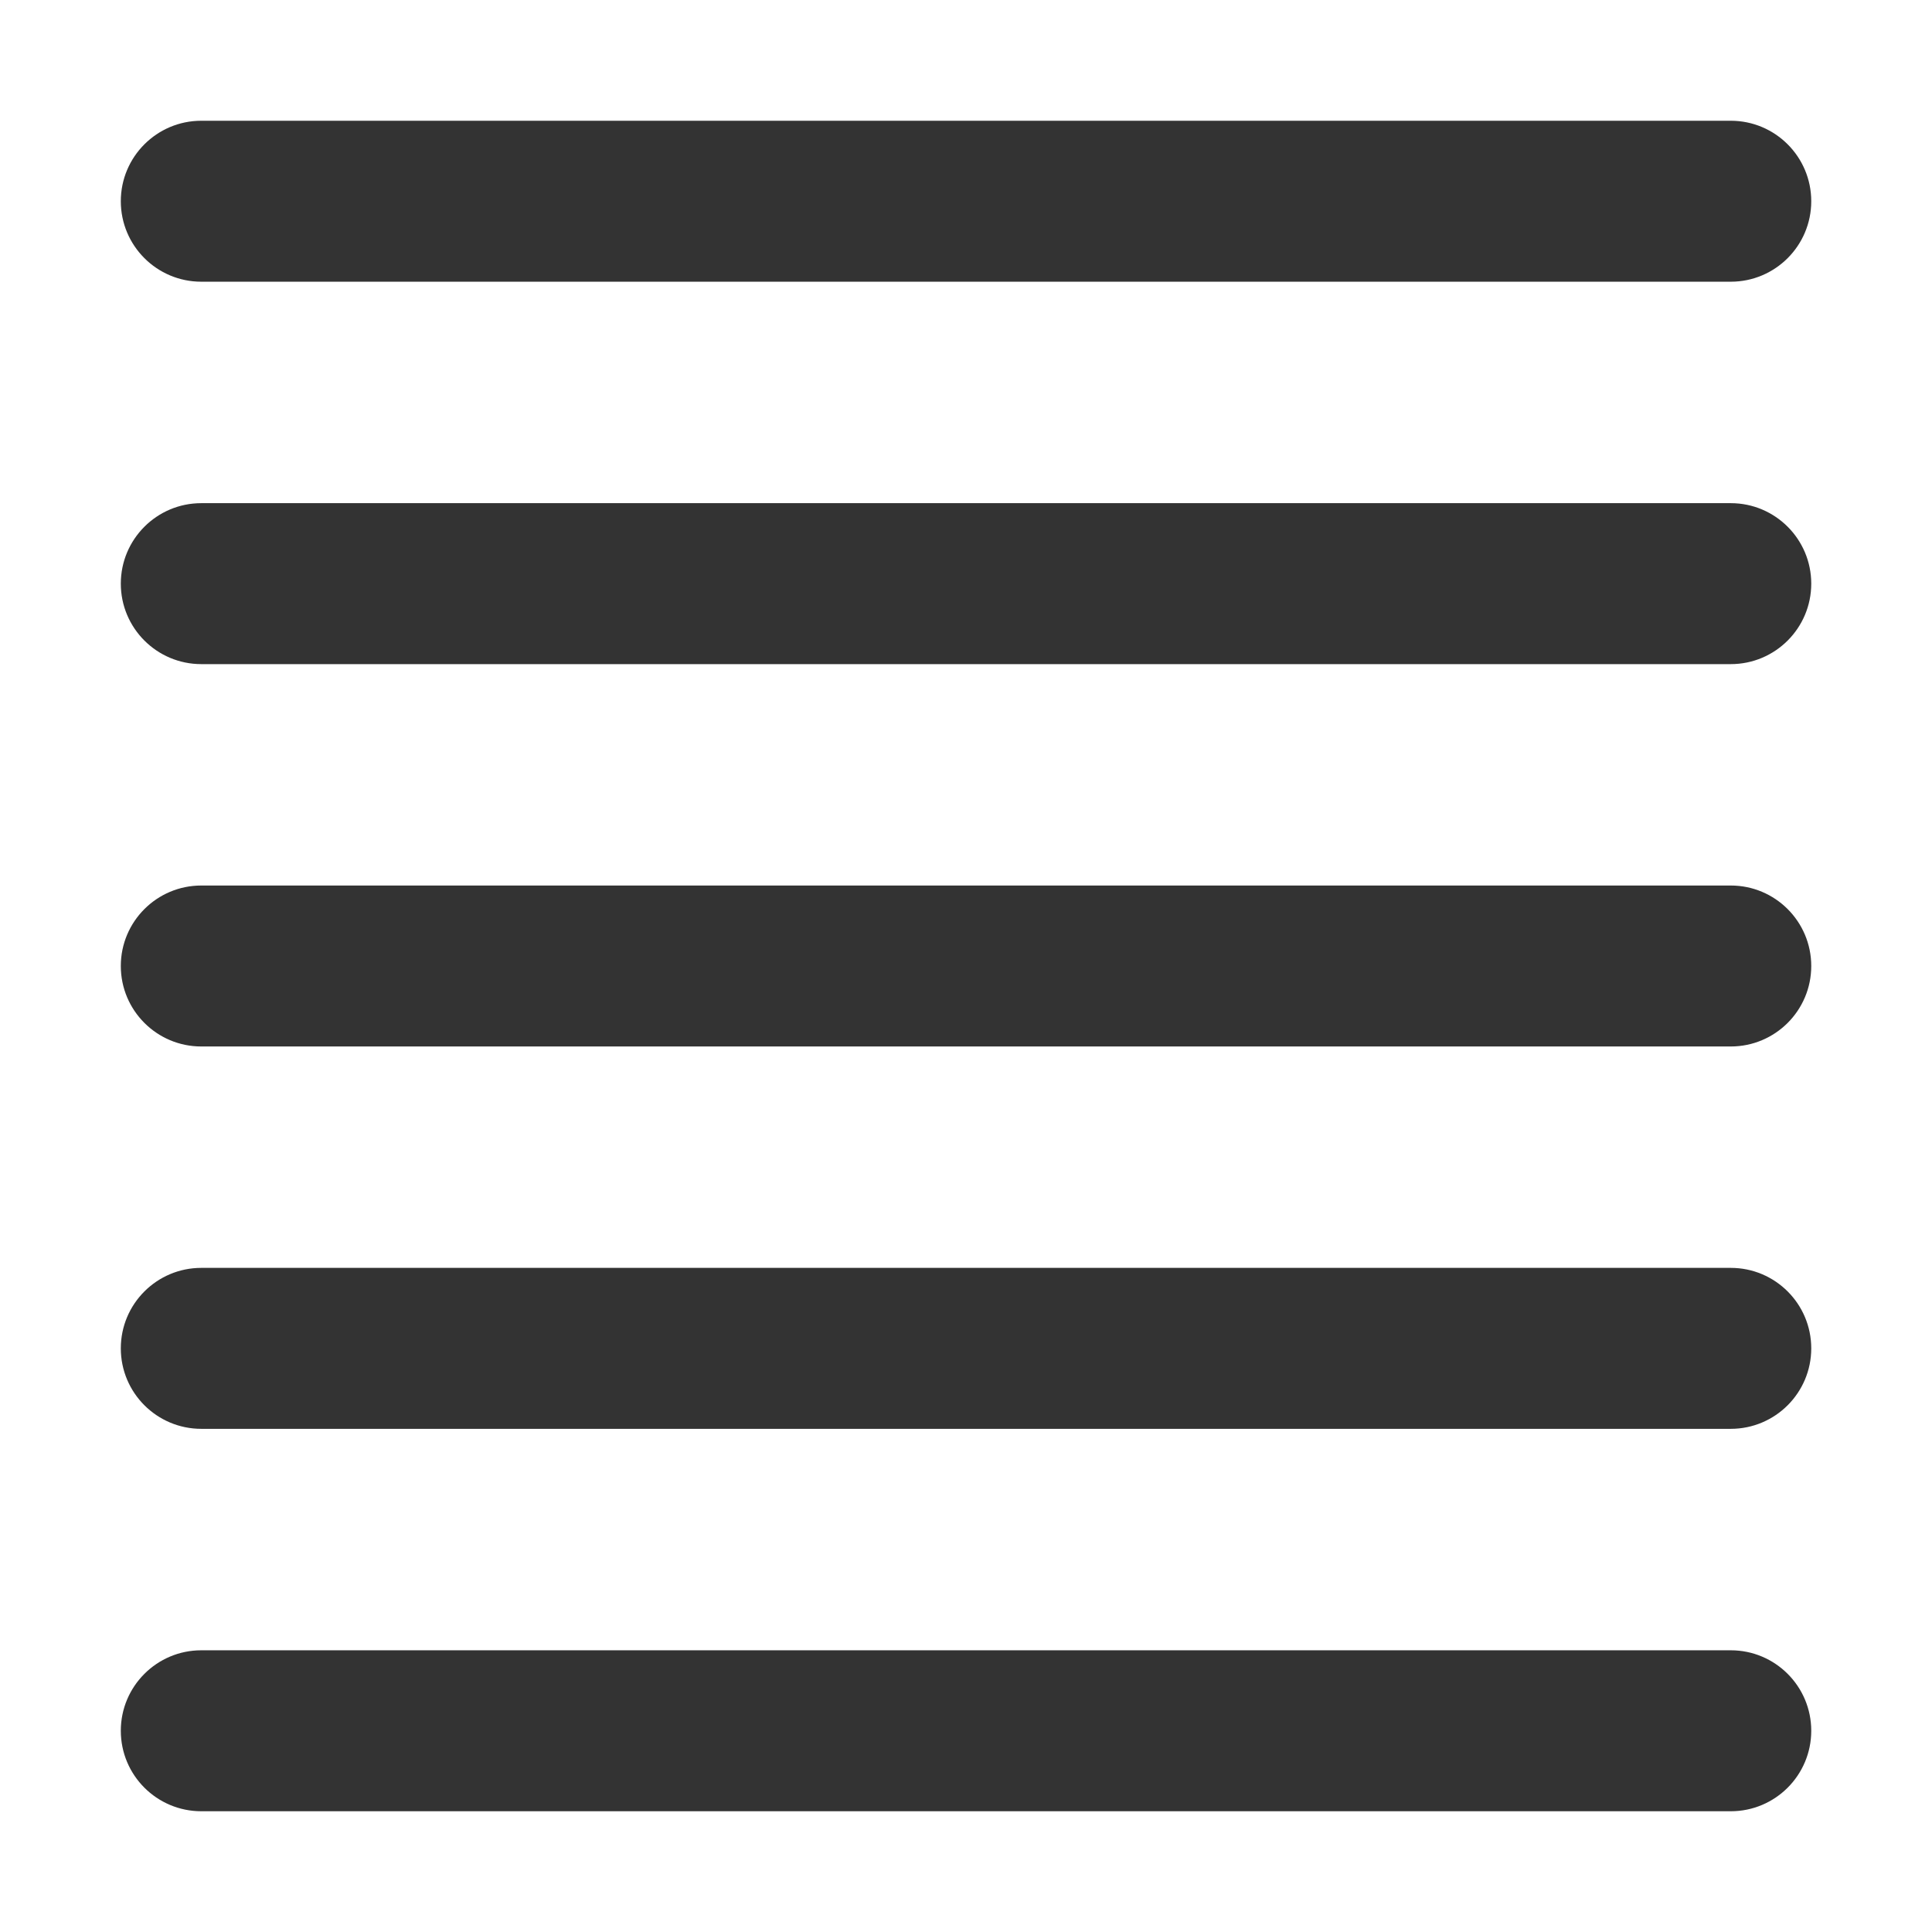
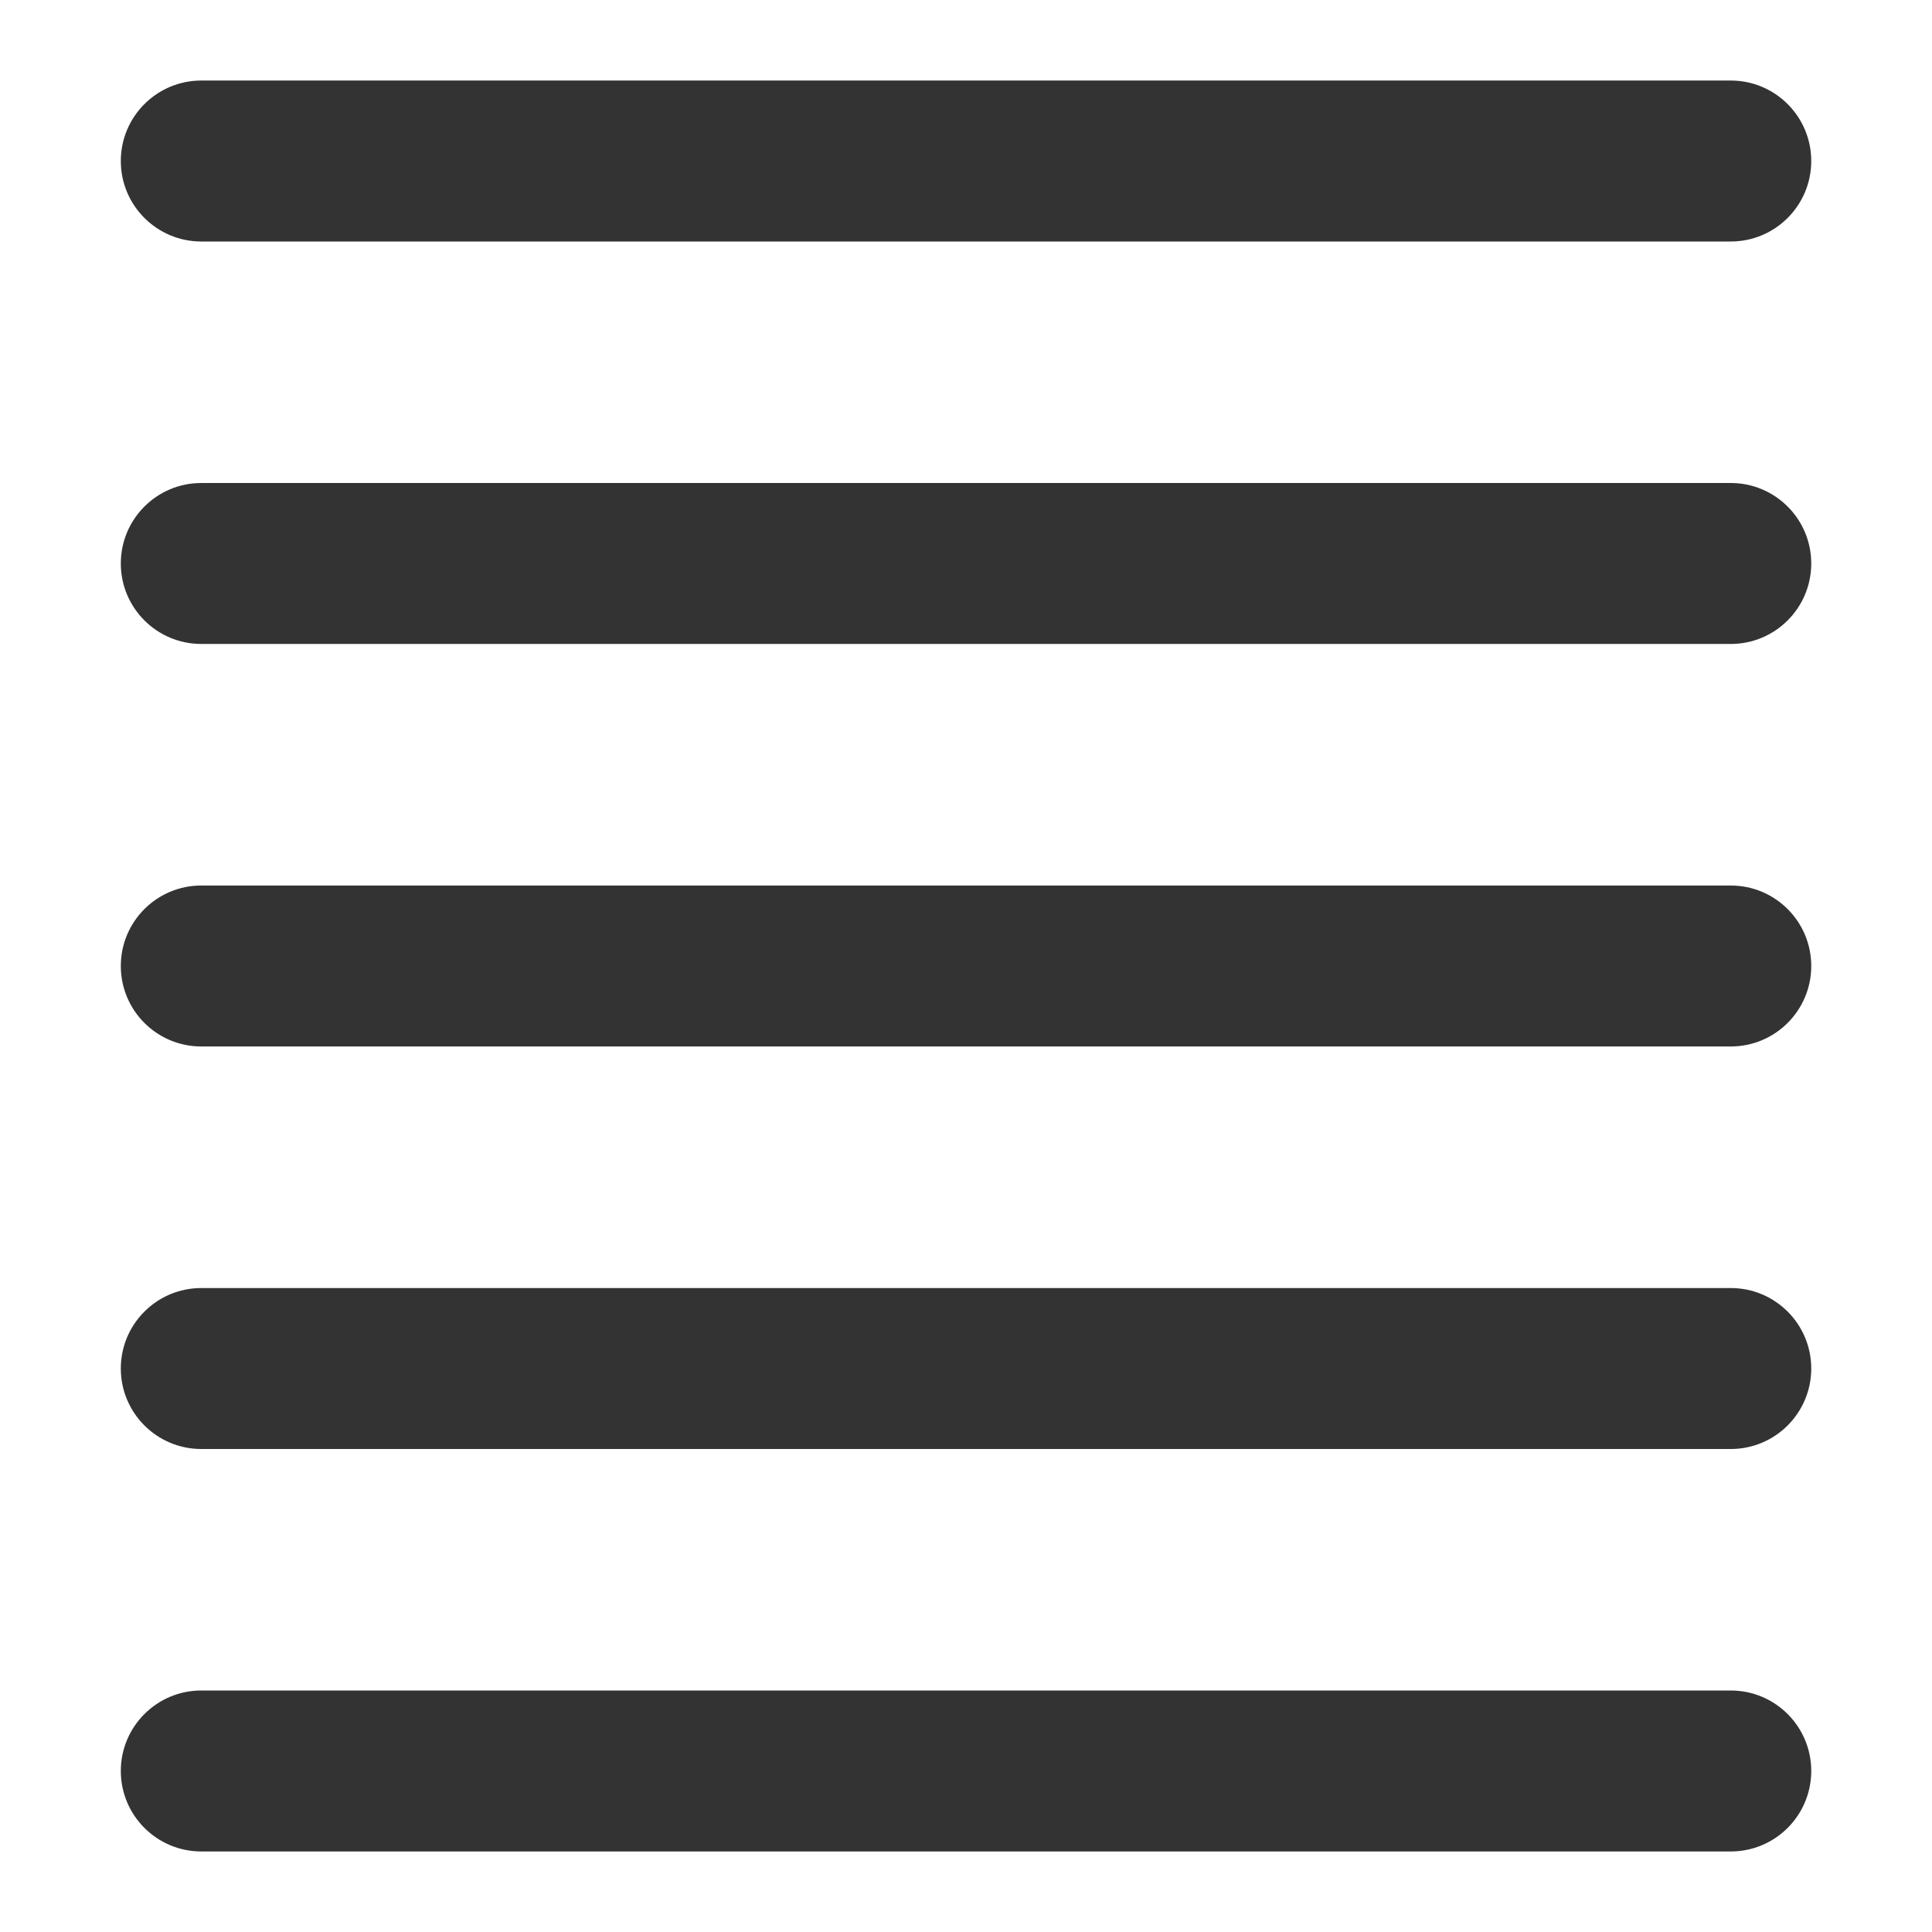
<svg xmlns="http://www.w3.org/2000/svg" version="1.1" width="32" height="32" viewBox="0 0 32 32">
-   <path fill="#333" d="M28.667 30h-25.333c-0.736 0-1.333-0.597-1.333-1.333s0.597-1.333 1.333-1.333v0h25.333c0.736 0 1.333 0.597 1.333 1.333s-0.597 1.333-1.333 1.333v0zM30 22.333c0-0.736-0.597-1.333-1.333-1.333v0h-25.333c-0.736 0-1.333 0.597-1.333 1.333s0.597 1.333 1.333 1.333v0h25.333c0.736 0 1.333-0.597 1.333-1.333v0zM30 16c0-0.736-0.597-1.333-1.333-1.333v0h-25.333c-0.736 0-1.333 0.597-1.333 1.333s0.597 1.333 1.333 1.333v0h25.333c0.736 0 1.333-0.597 1.333-1.333v0zM30 9.667c0-0.736-0.597-1.333-1.333-1.333v0h-25.333c-0.736 0-1.333 0.597-1.333 1.333s0.597 1.333 1.333 1.333v0h25.333c0.736 0 1.333-0.597 1.333-1.333v0zM30 3.333c0-0.736-0.597-1.333-1.333-1.333v0h-25.333c-0.736 0-1.333 0.597-1.333 1.333s0.597 1.333 1.333 1.333v0h25.333c0.736 0 1.333-0.597 1.333-1.333v0z" />
+   <path fill="#333" d="M28.667 4h-25.333c-0.736 0-1.333-0.597-1.333-1.333s0.597-1.333 1.333-1.333v0h25.333c0.736 0 1.333 0.597 1.333 1.333s-0.597 1.333-1.333 1.333v0zM30 9.333c0-0.736-0.597-1.333-1.333-1.333v0h-25.333c-0.736 0-1.333 0.597-1.333 1.333s0.597 1.333 1.333 1.333v0h25.333c0.736 0 1.333-0.597 1.333-1.333v0zM30 16c0-0.736-0.597-1.333-1.333-1.333v0h-25.333c-0.736 0-1.333 0.597-1.333 1.333s0.597 1.333 1.333 1.333v0h25.333c0.736 0 1.333-0.597 1.333-1.333v0zM30 22.667c0-0.736-0.597-1.333-1.333-1.333v0h-25.333c-0.736 0-1.333 0.597-1.333 1.333s0.597 1.333 1.333 1.333v0h25.333c0.736 0 1.333-0.597 1.333-1.333v0zM30 29.333c0-0.736-0.597-1.333-1.333-1.333v0h-25.333c-0.736 0-1.333 0.597-1.333 1.333s0.597 1.333 1.333 1.333v0h25.333c0.736 0 1.333-0.597 1.333-1.333v0z" />
</svg>
